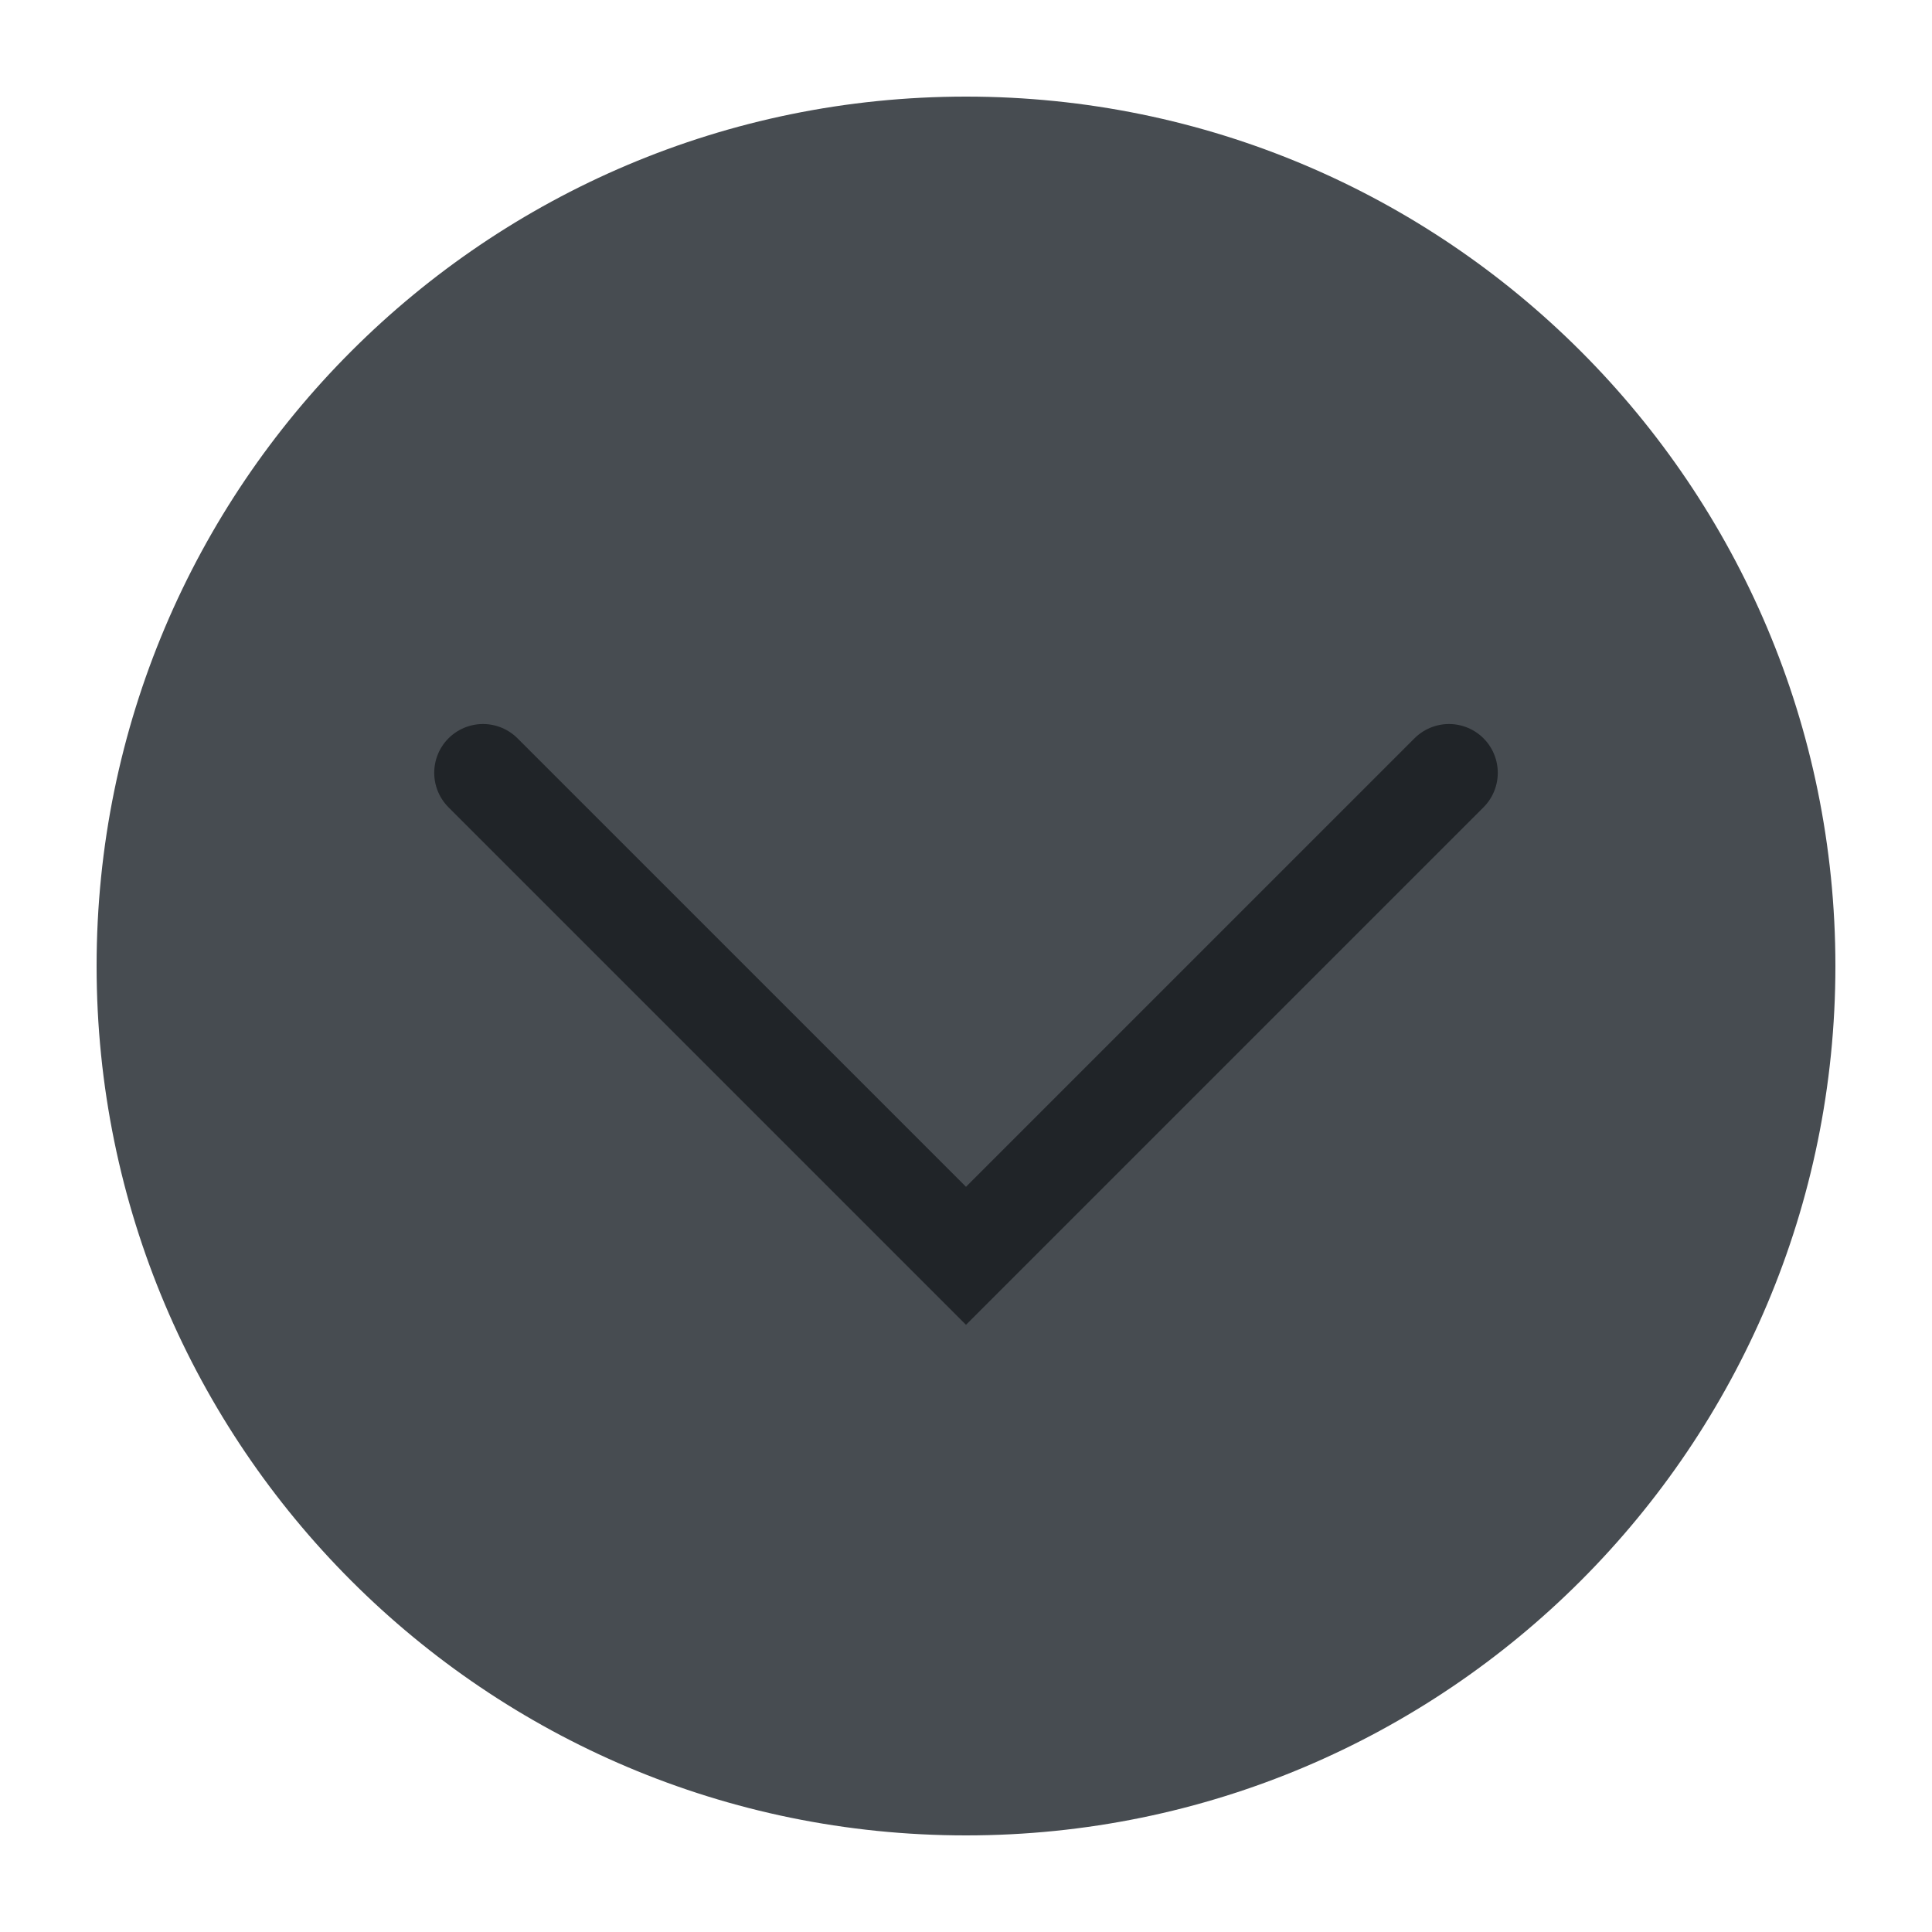
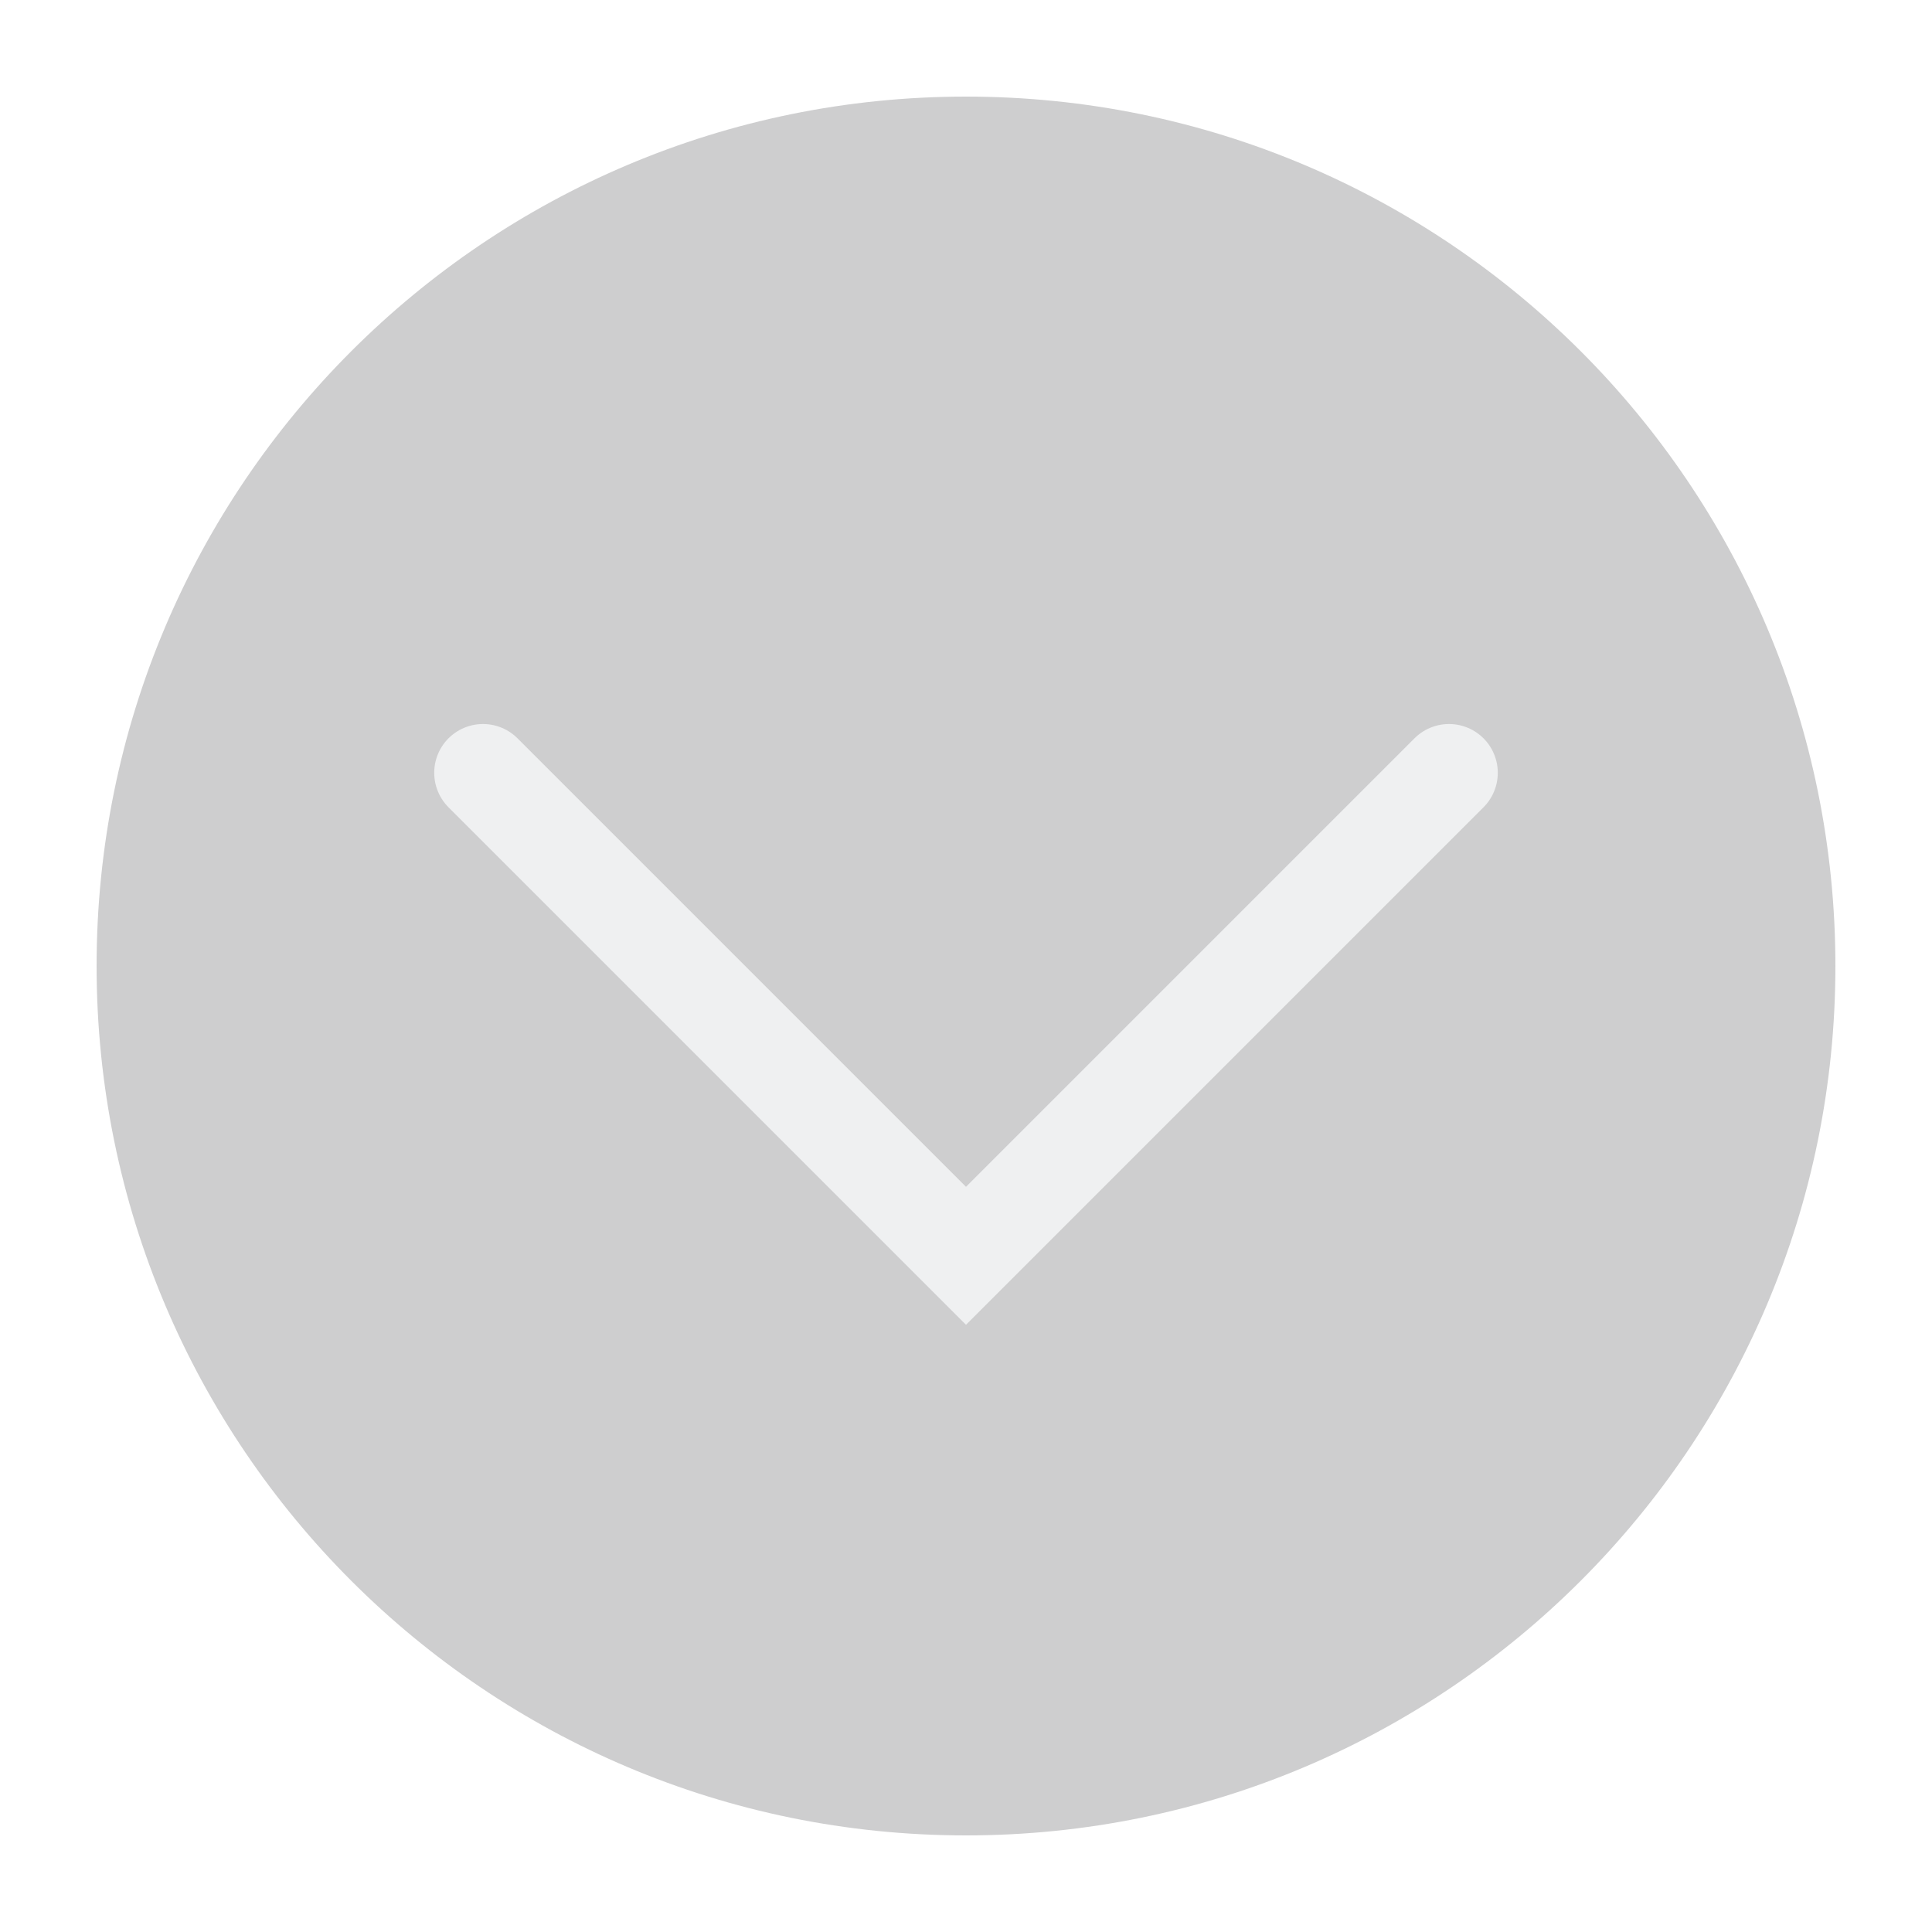
<svg xmlns="http://www.w3.org/2000/svg" viewBox="0 0 50 50" version="1.2" baseProfile="tiny">
  <defs>
</defs>
  <g fill="none" stroke="black" stroke-width="1" fill-rule="evenodd" stroke-linecap="square" stroke-linejoin="bevel">
-     <g fill="none" stroke="#000000" stroke-opacity="1" stroke-width="1" stroke-linecap="square" stroke-linejoin="bevel" transform="matrix(1,0,0,1,0,0)" font-family="Inter" font-size="10" font-weight="400" font-style="normal">
+     <g fill="none" stroke="#000000" stroke-opacity="1" stroke-width="1" stroke-linecap="square" stroke-linejoin="bevel" transform="matrix(1,0,0,1,0,0)" font-family="Adwaita Sans" font-size="10" font-weight="400" font-style="normal">
</g>
-     <g fill="#474c51" fill-opacity="1" stroke="none" transform="matrix(2.5,0,0,2.5,2.5,2.5)" font-family="Inter" font-size="10" font-weight="400" font-style="normal">
+     <g fill="#cececf" fill-opacity="1" stroke="none" transform="matrix(2.5,0,0,2.5,2.5,2.5)" font-family="Adwaita Sans" font-size="10" font-weight="400" font-style="normal">
      <circle cx="9" cy="9" r="9" />
    </g>
-     <g fill="none" stroke="#202428" stroke-opacity="1" stroke-width="1.01" stroke-linecap="round" stroke-linejoin="miter" stroke-miterlimit="2" transform="matrix(2.5,0,0,2.5,2.5,2.5)" font-family="Inter" font-size="10" font-weight="400" font-style="normal">
+     <g fill="none" stroke="#eff0f1" stroke-opacity="1" stroke-width="1.01" stroke-linecap="round" stroke-linejoin="miter" stroke-miterlimit="2" transform="matrix(2.5,0,0,2.5,2.5,2.5)" font-family="Adwaita Sans" font-size="10" font-weight="400" font-style="normal">
      <polyline fill="none" vector-effect="none" points="4,7 9,12 14,7 " />
    </g>
-     <g fill="none" stroke="#000000" stroke-opacity="1" stroke-width="1" stroke-linecap="square" stroke-linejoin="bevel" transform="matrix(1,0,0,1,0,0)" font-family="Inter" font-size="10" font-weight="400" font-style="normal">
+     <g fill="none" stroke="#000000" stroke-opacity="1" stroke-width="1" stroke-linecap="square" stroke-linejoin="bevel" transform="matrix(1,0,0,1,0,0)" font-family="Adwaita Sans" font-size="10" font-weight="400" font-style="normal">
</g>
  </g>
</svg>
